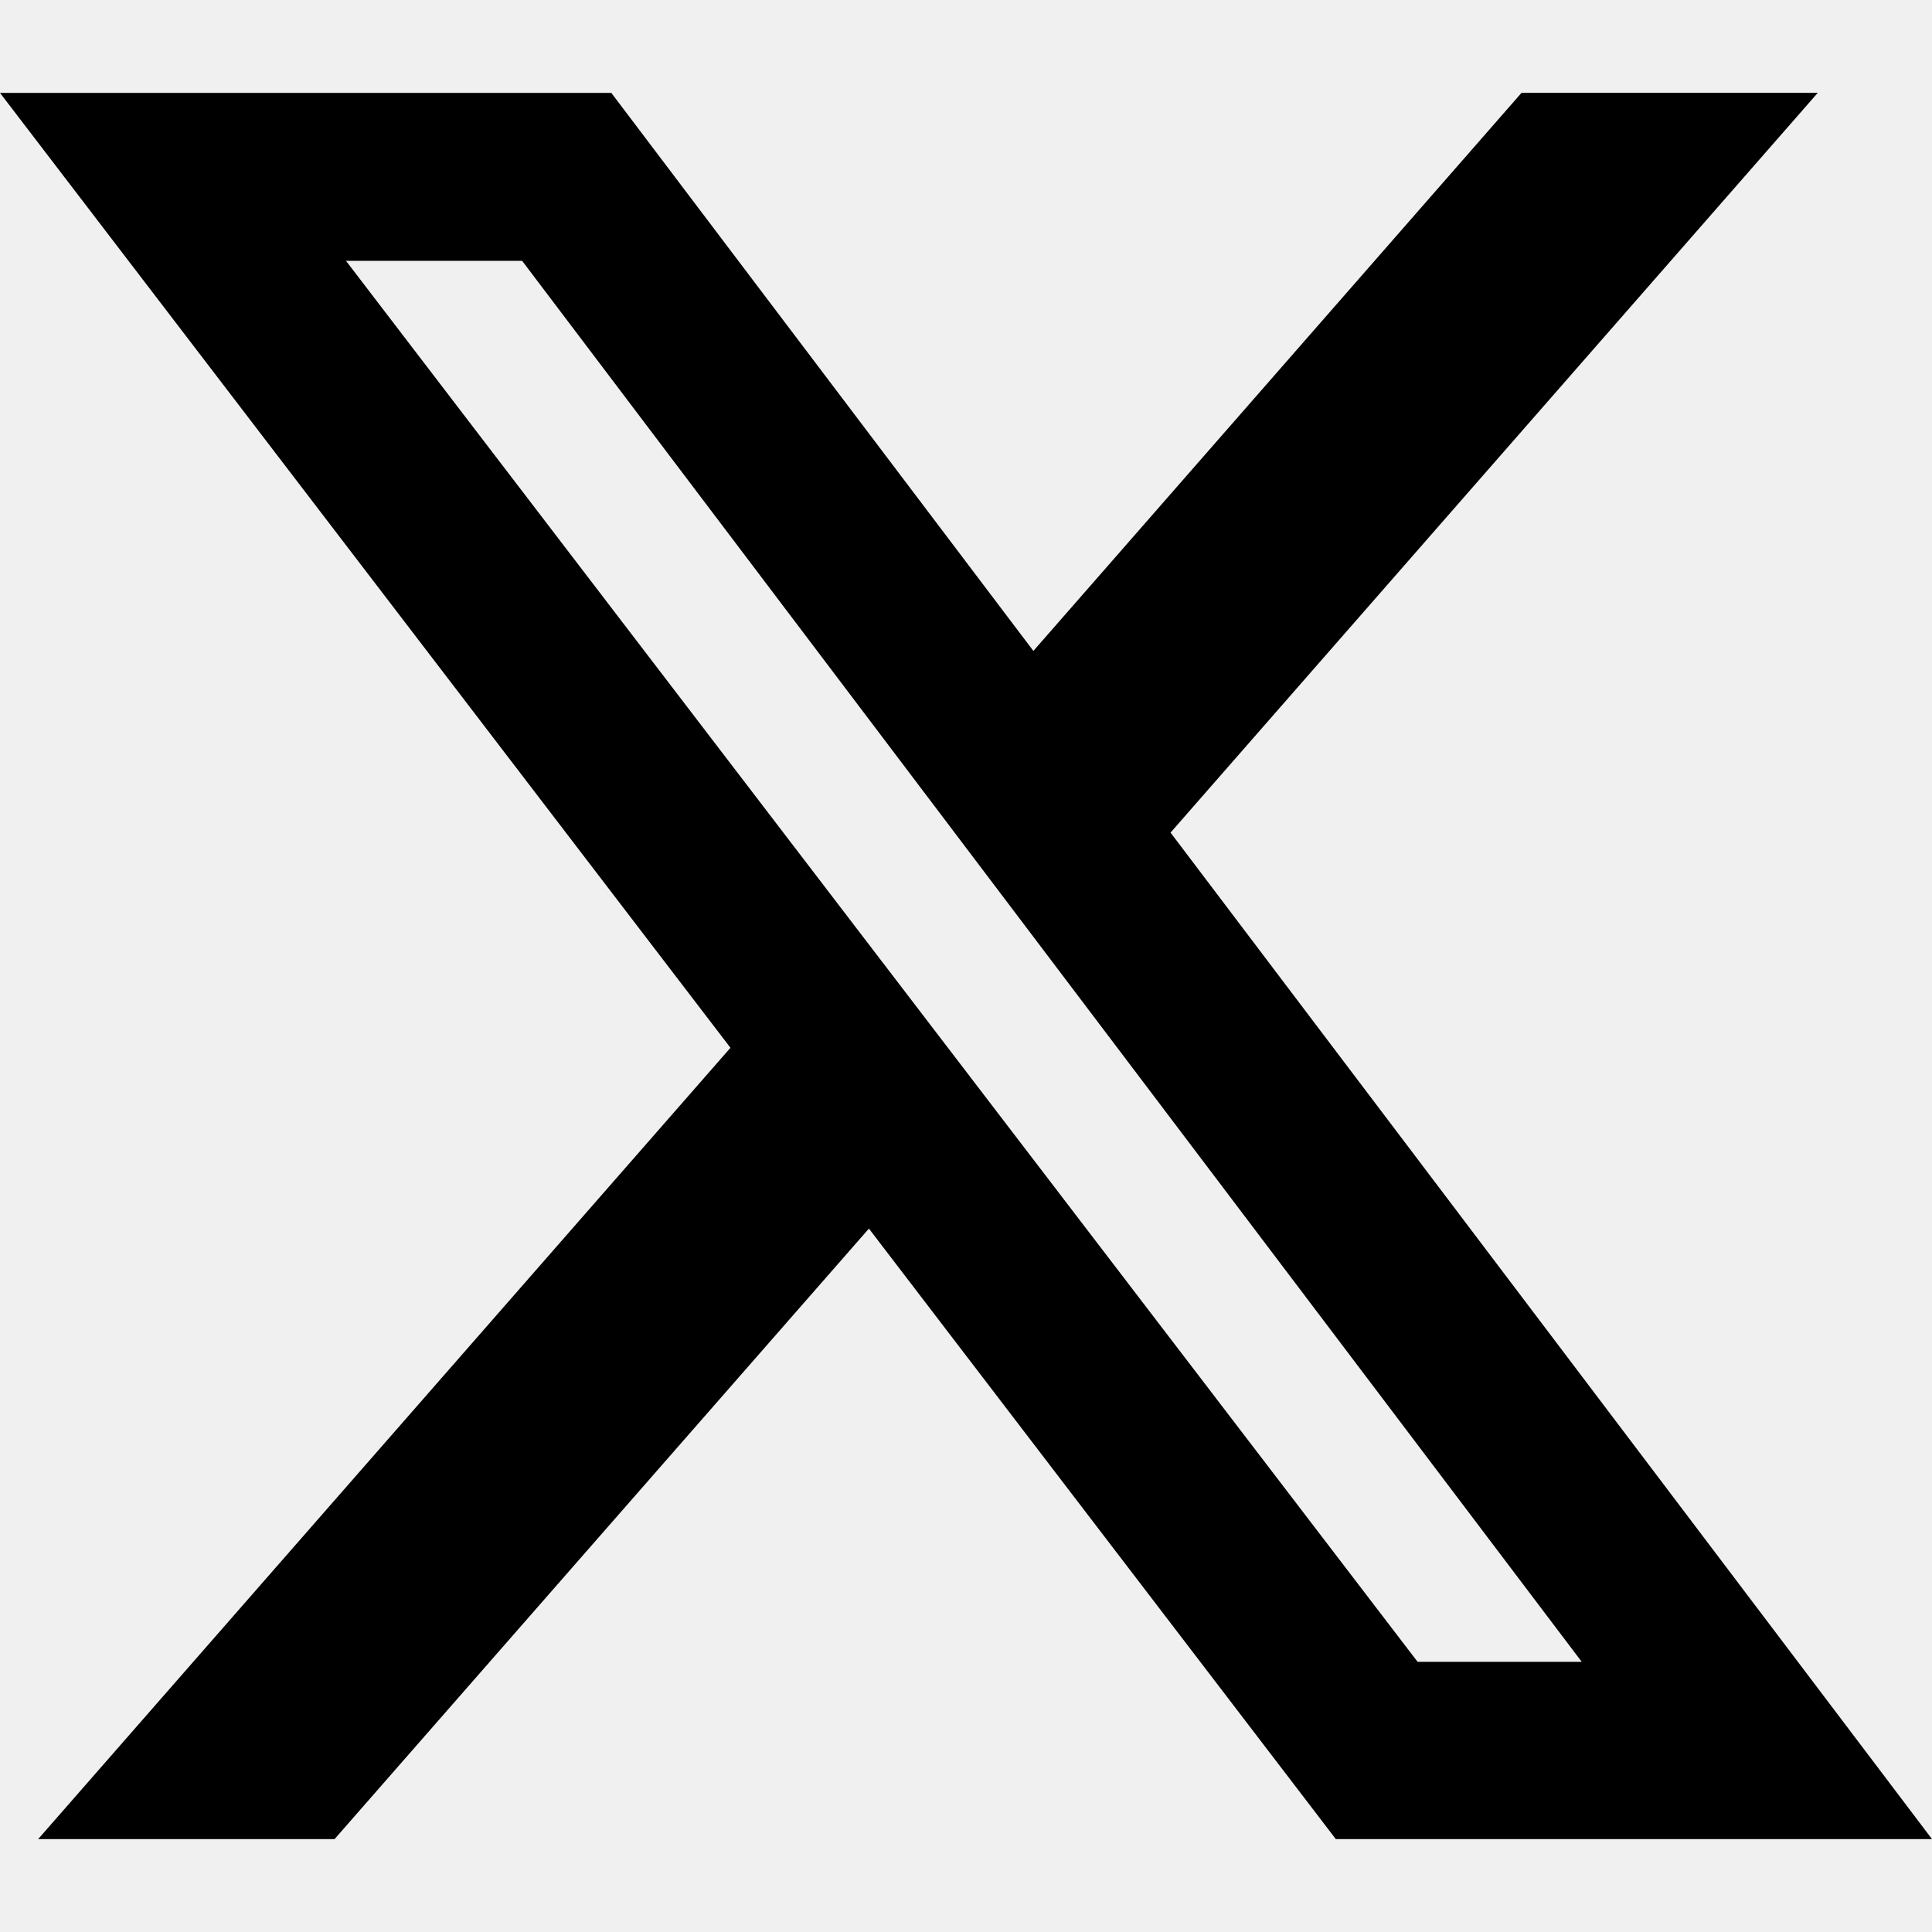
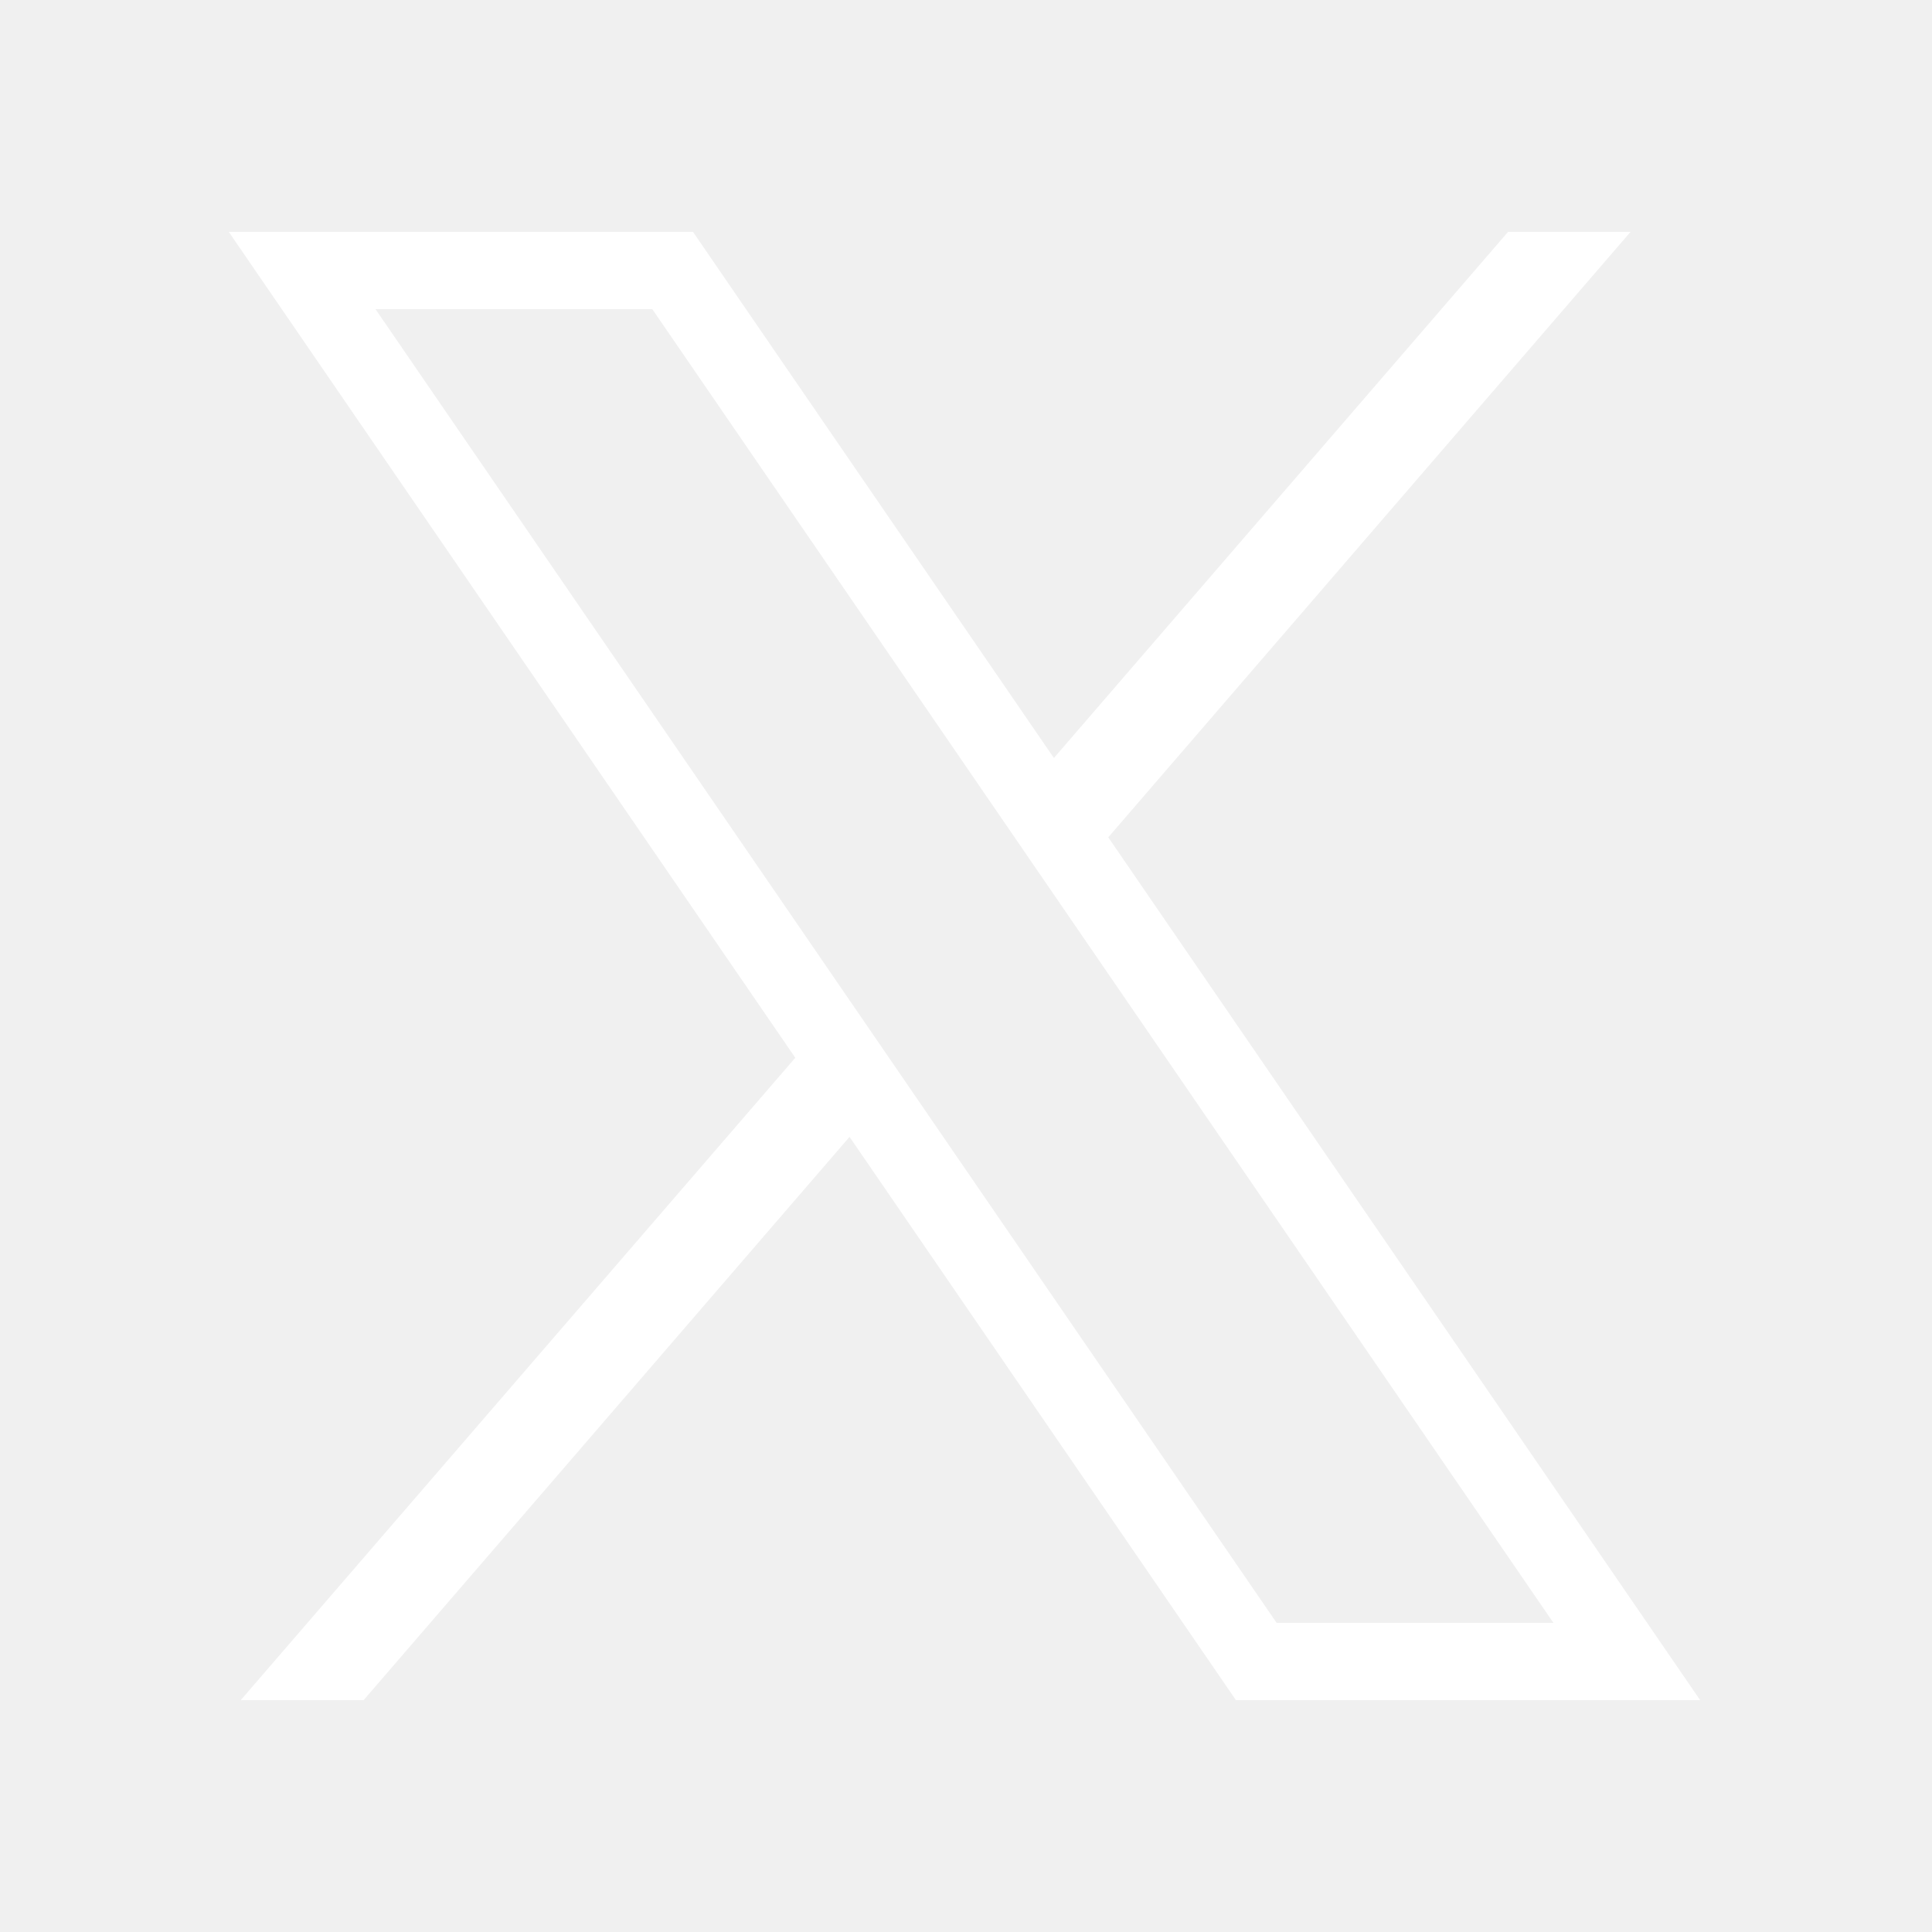
- <svg xmlns="http://www.w3.org/2000/svg" role="img" viewBox="0 0 24 24">
-   <path d="M18.901 1.153h3.68l-8.04 9.19L24 22.846h-7.406l-5.8-7.584-6.638 7.584H.474l8.6-9.83L0 1.154h7.594l5.243 6.932ZM17.61 20.644h2.039L6.486 3.24H4.298Z" />
+ <svg xmlns="http://www.w3.org/2000/svg" fill="#FFFFFF" viewBox="0 0 50 50" width="50px" height="50px">
+   <path d="M 5.92 6 L 20.582 27.375 L 6.23 44 L 9.41 44 L 21.986 29.422 L 31.986 44 L 44 44 L 28.682 21.67 L 42.199 6 L 39.029 6 L 27.275 19.617 L 17.934 6 L 5.92 6 z M 9.717 8 L 16.881 8 L 40.203 42 L 33.039 42 L 9.717 8 z" />
</svg>
